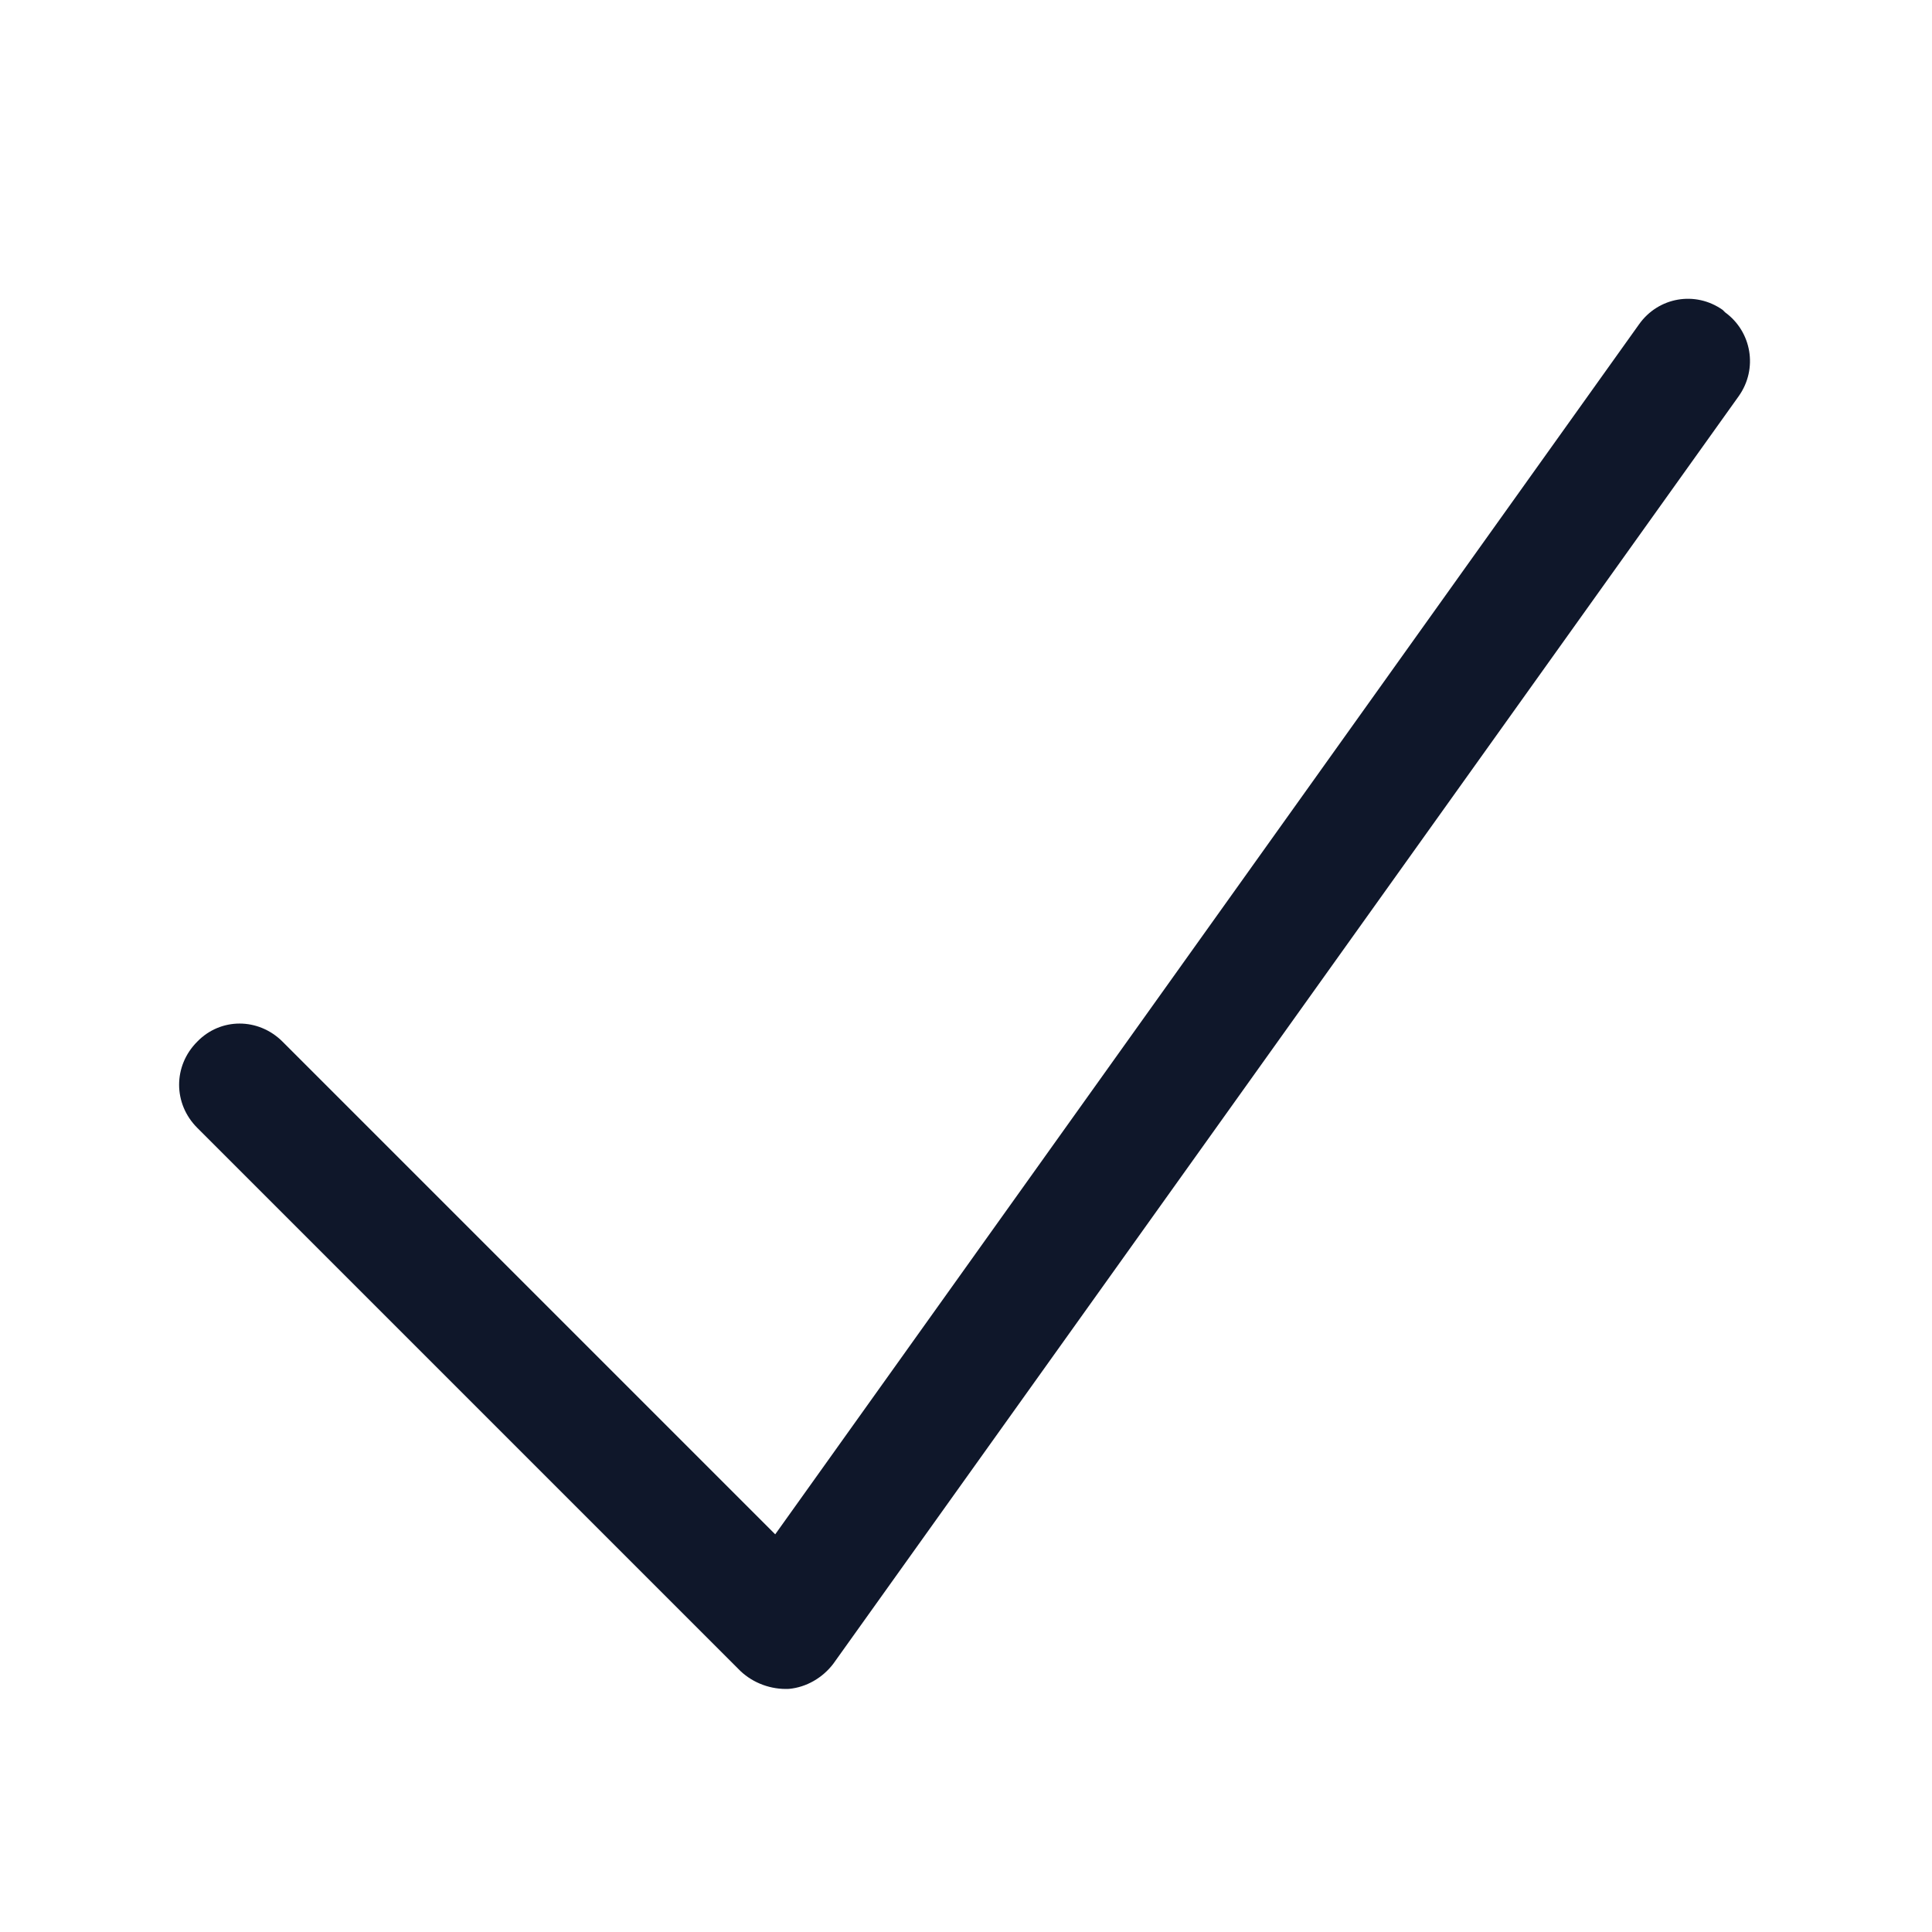
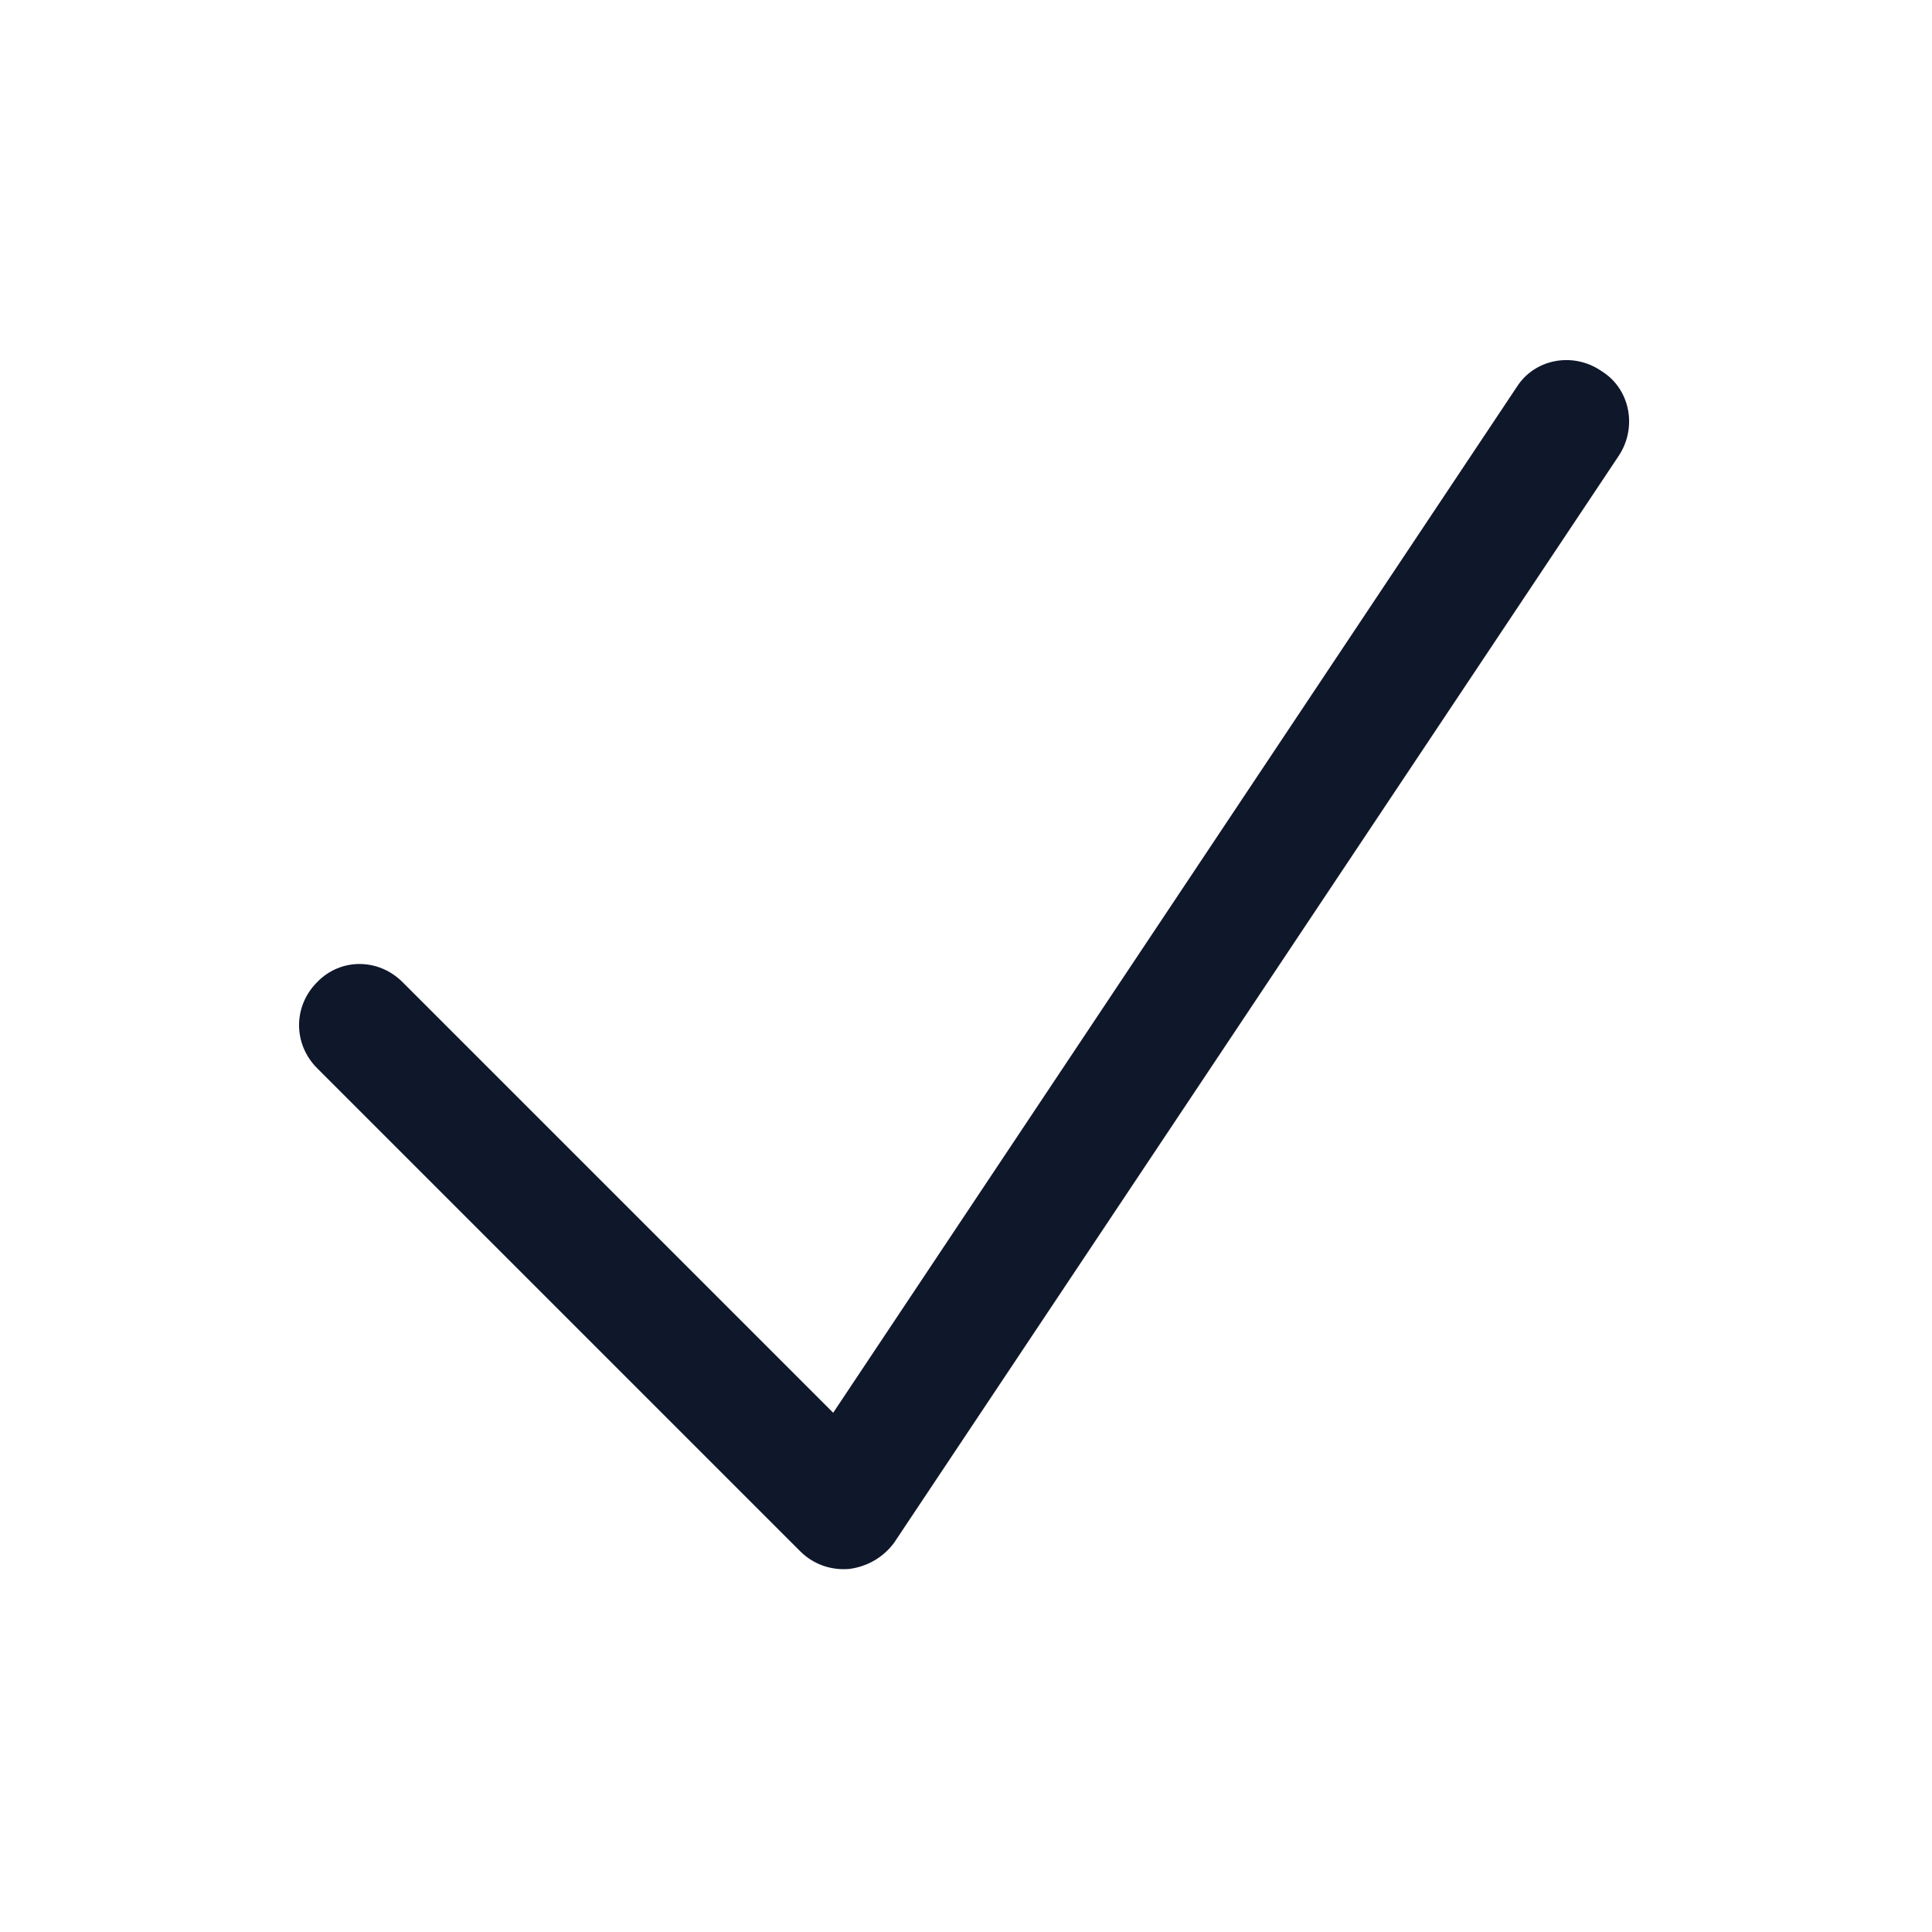
<svg xmlns="http://www.w3.org/2000/svg" viewBox="0 0 24 24">
-   <path fill="#0F172A" fill-rule="evenodd" d="M21.43 3.88c.33.24.41.7.17 1.04L10.35 20.67c-.13.17-.33.29-.55.31 -.22.01-.44-.07-.6-.22l-6.75-6.75c-.3-.3-.3-.77 0-1.07 .29-.3.76-.3 1.06 0l6.12 6.12L20.36 4.03c.24-.34.7-.42 1.04-.18Z" />
+   <path fill="#0F172A" fill-rule="evenodd" d="M19.91 4.62c.34.22.43.69.2 1.04l-9 13.5c-.13.18-.33.3-.56.33 -.23.02-.45-.06-.61-.22l-6-6c-.3-.3-.3-.77 0-1.07 .29-.3.76-.3 1.06 0l5.35 5.35 8.49-12.74c.22-.35.69-.44 1.04-.21Z" />
</svg>
